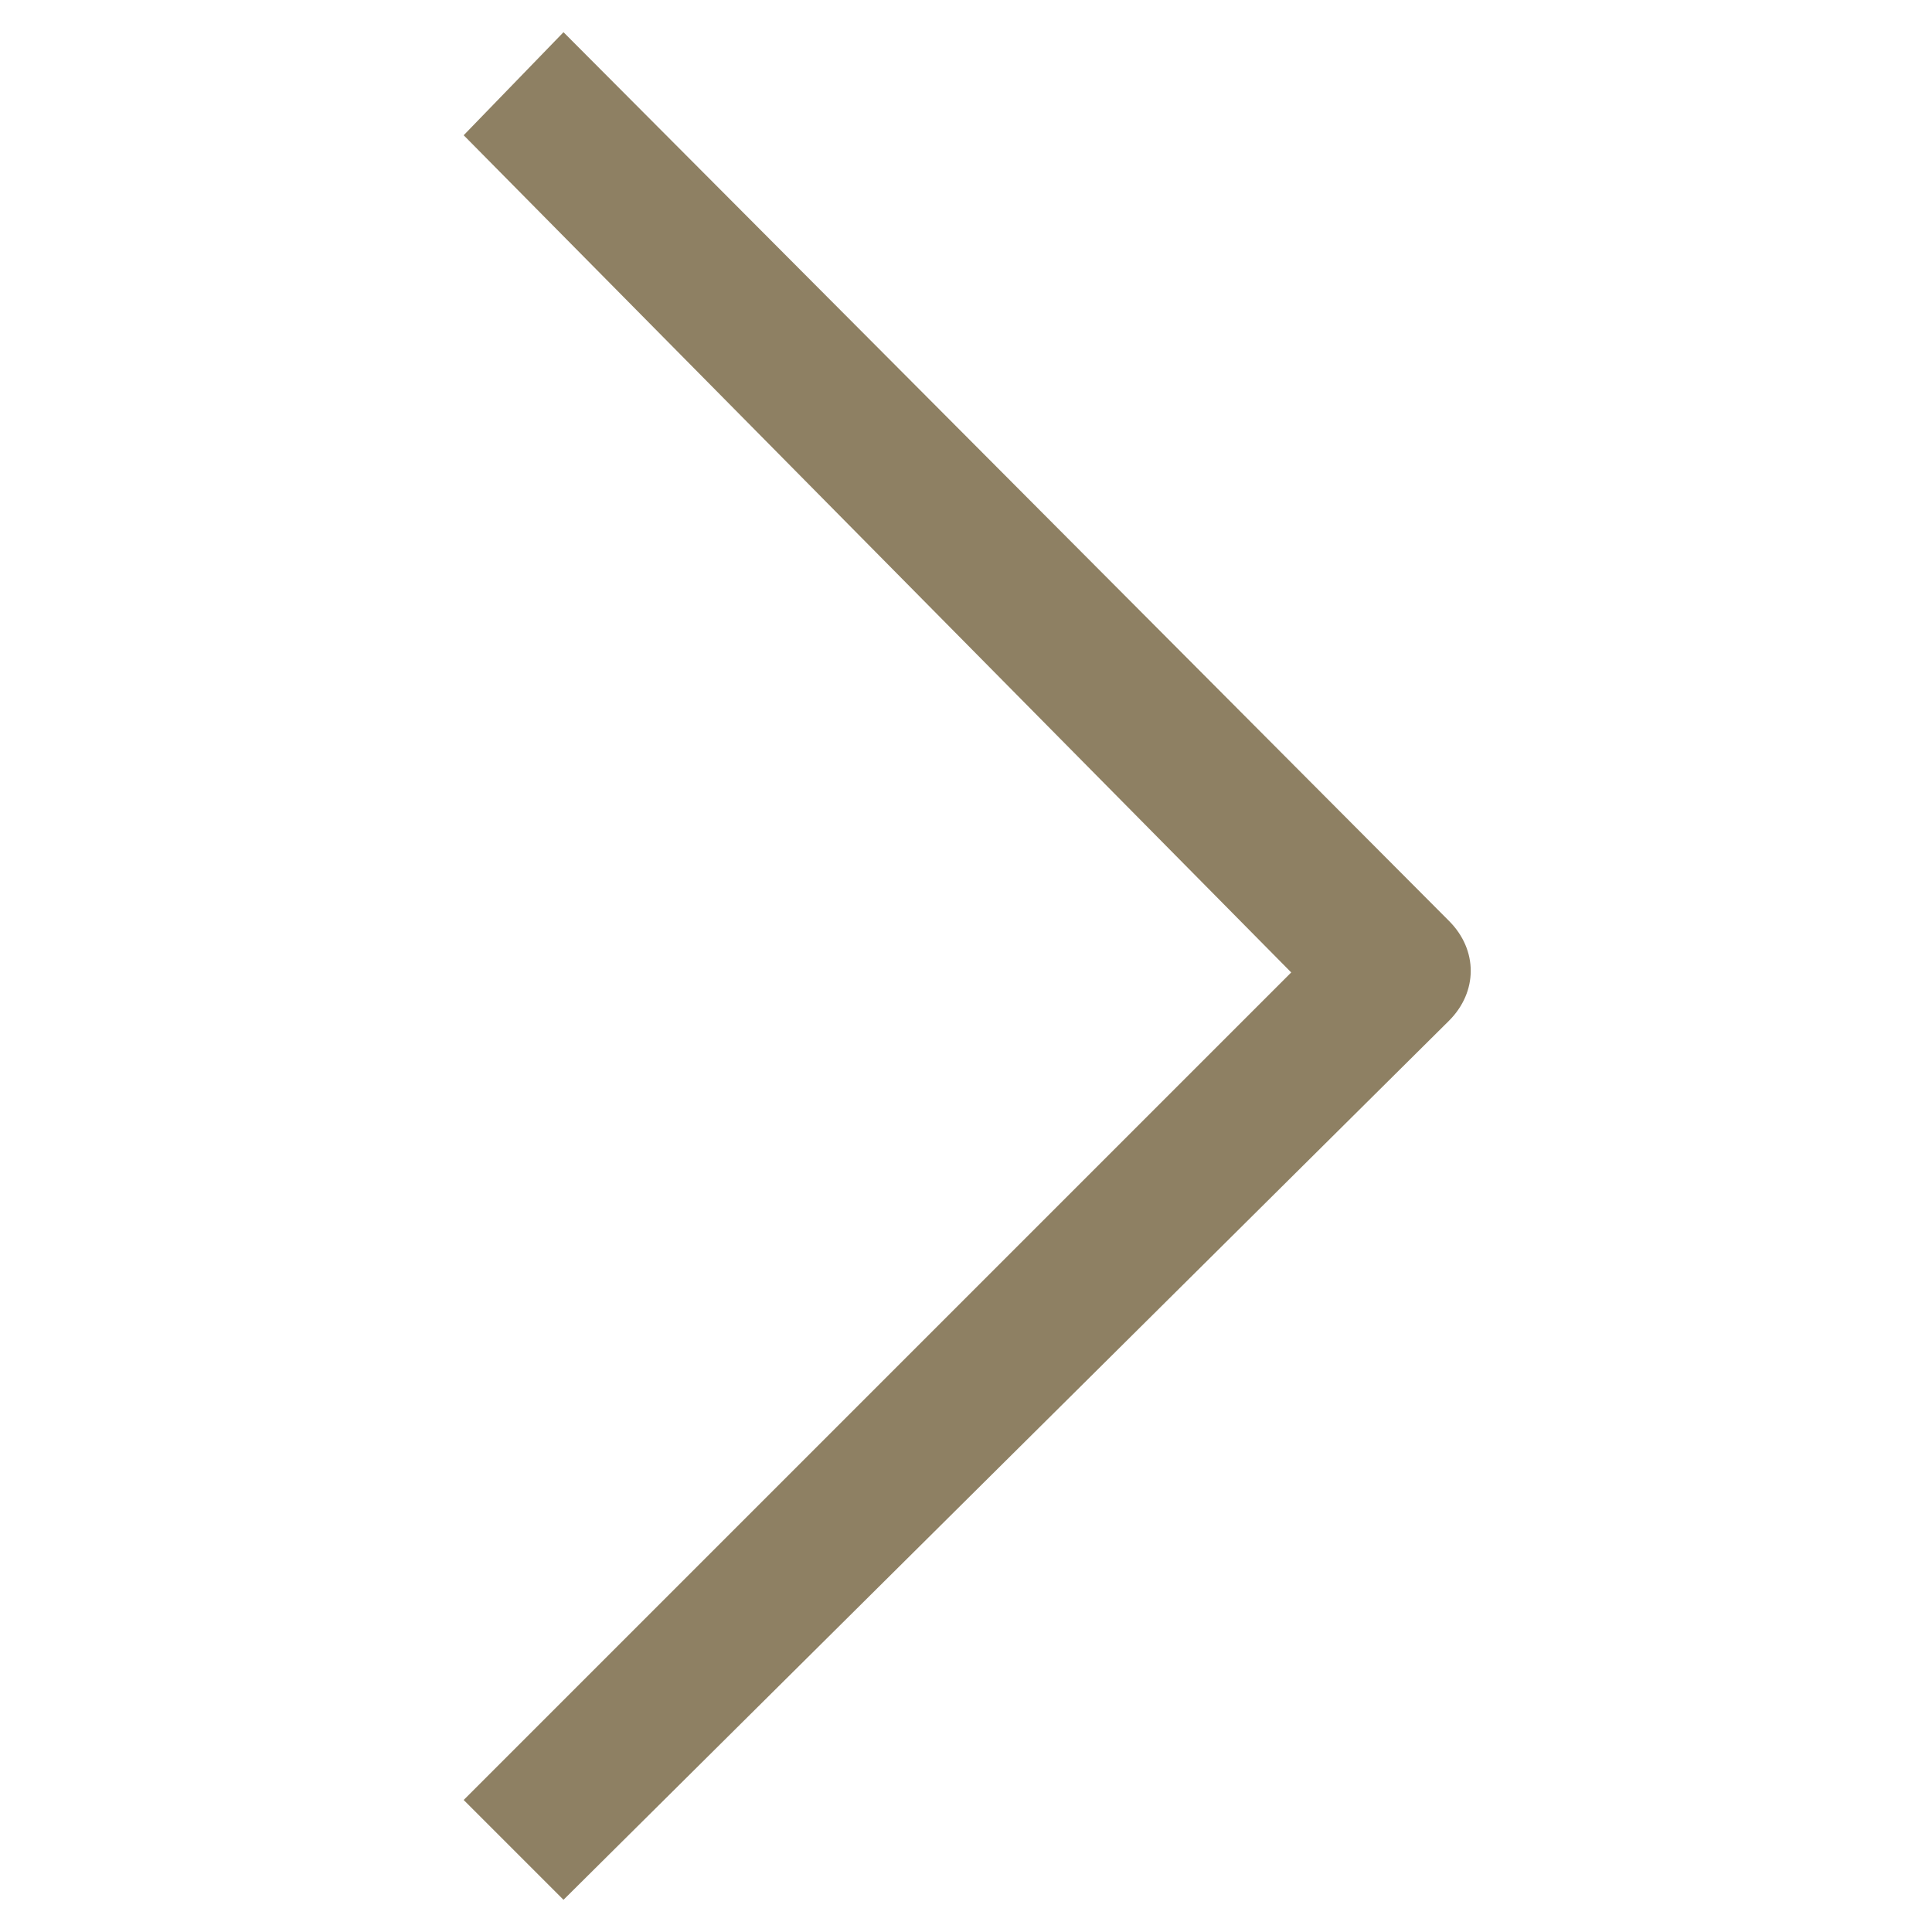
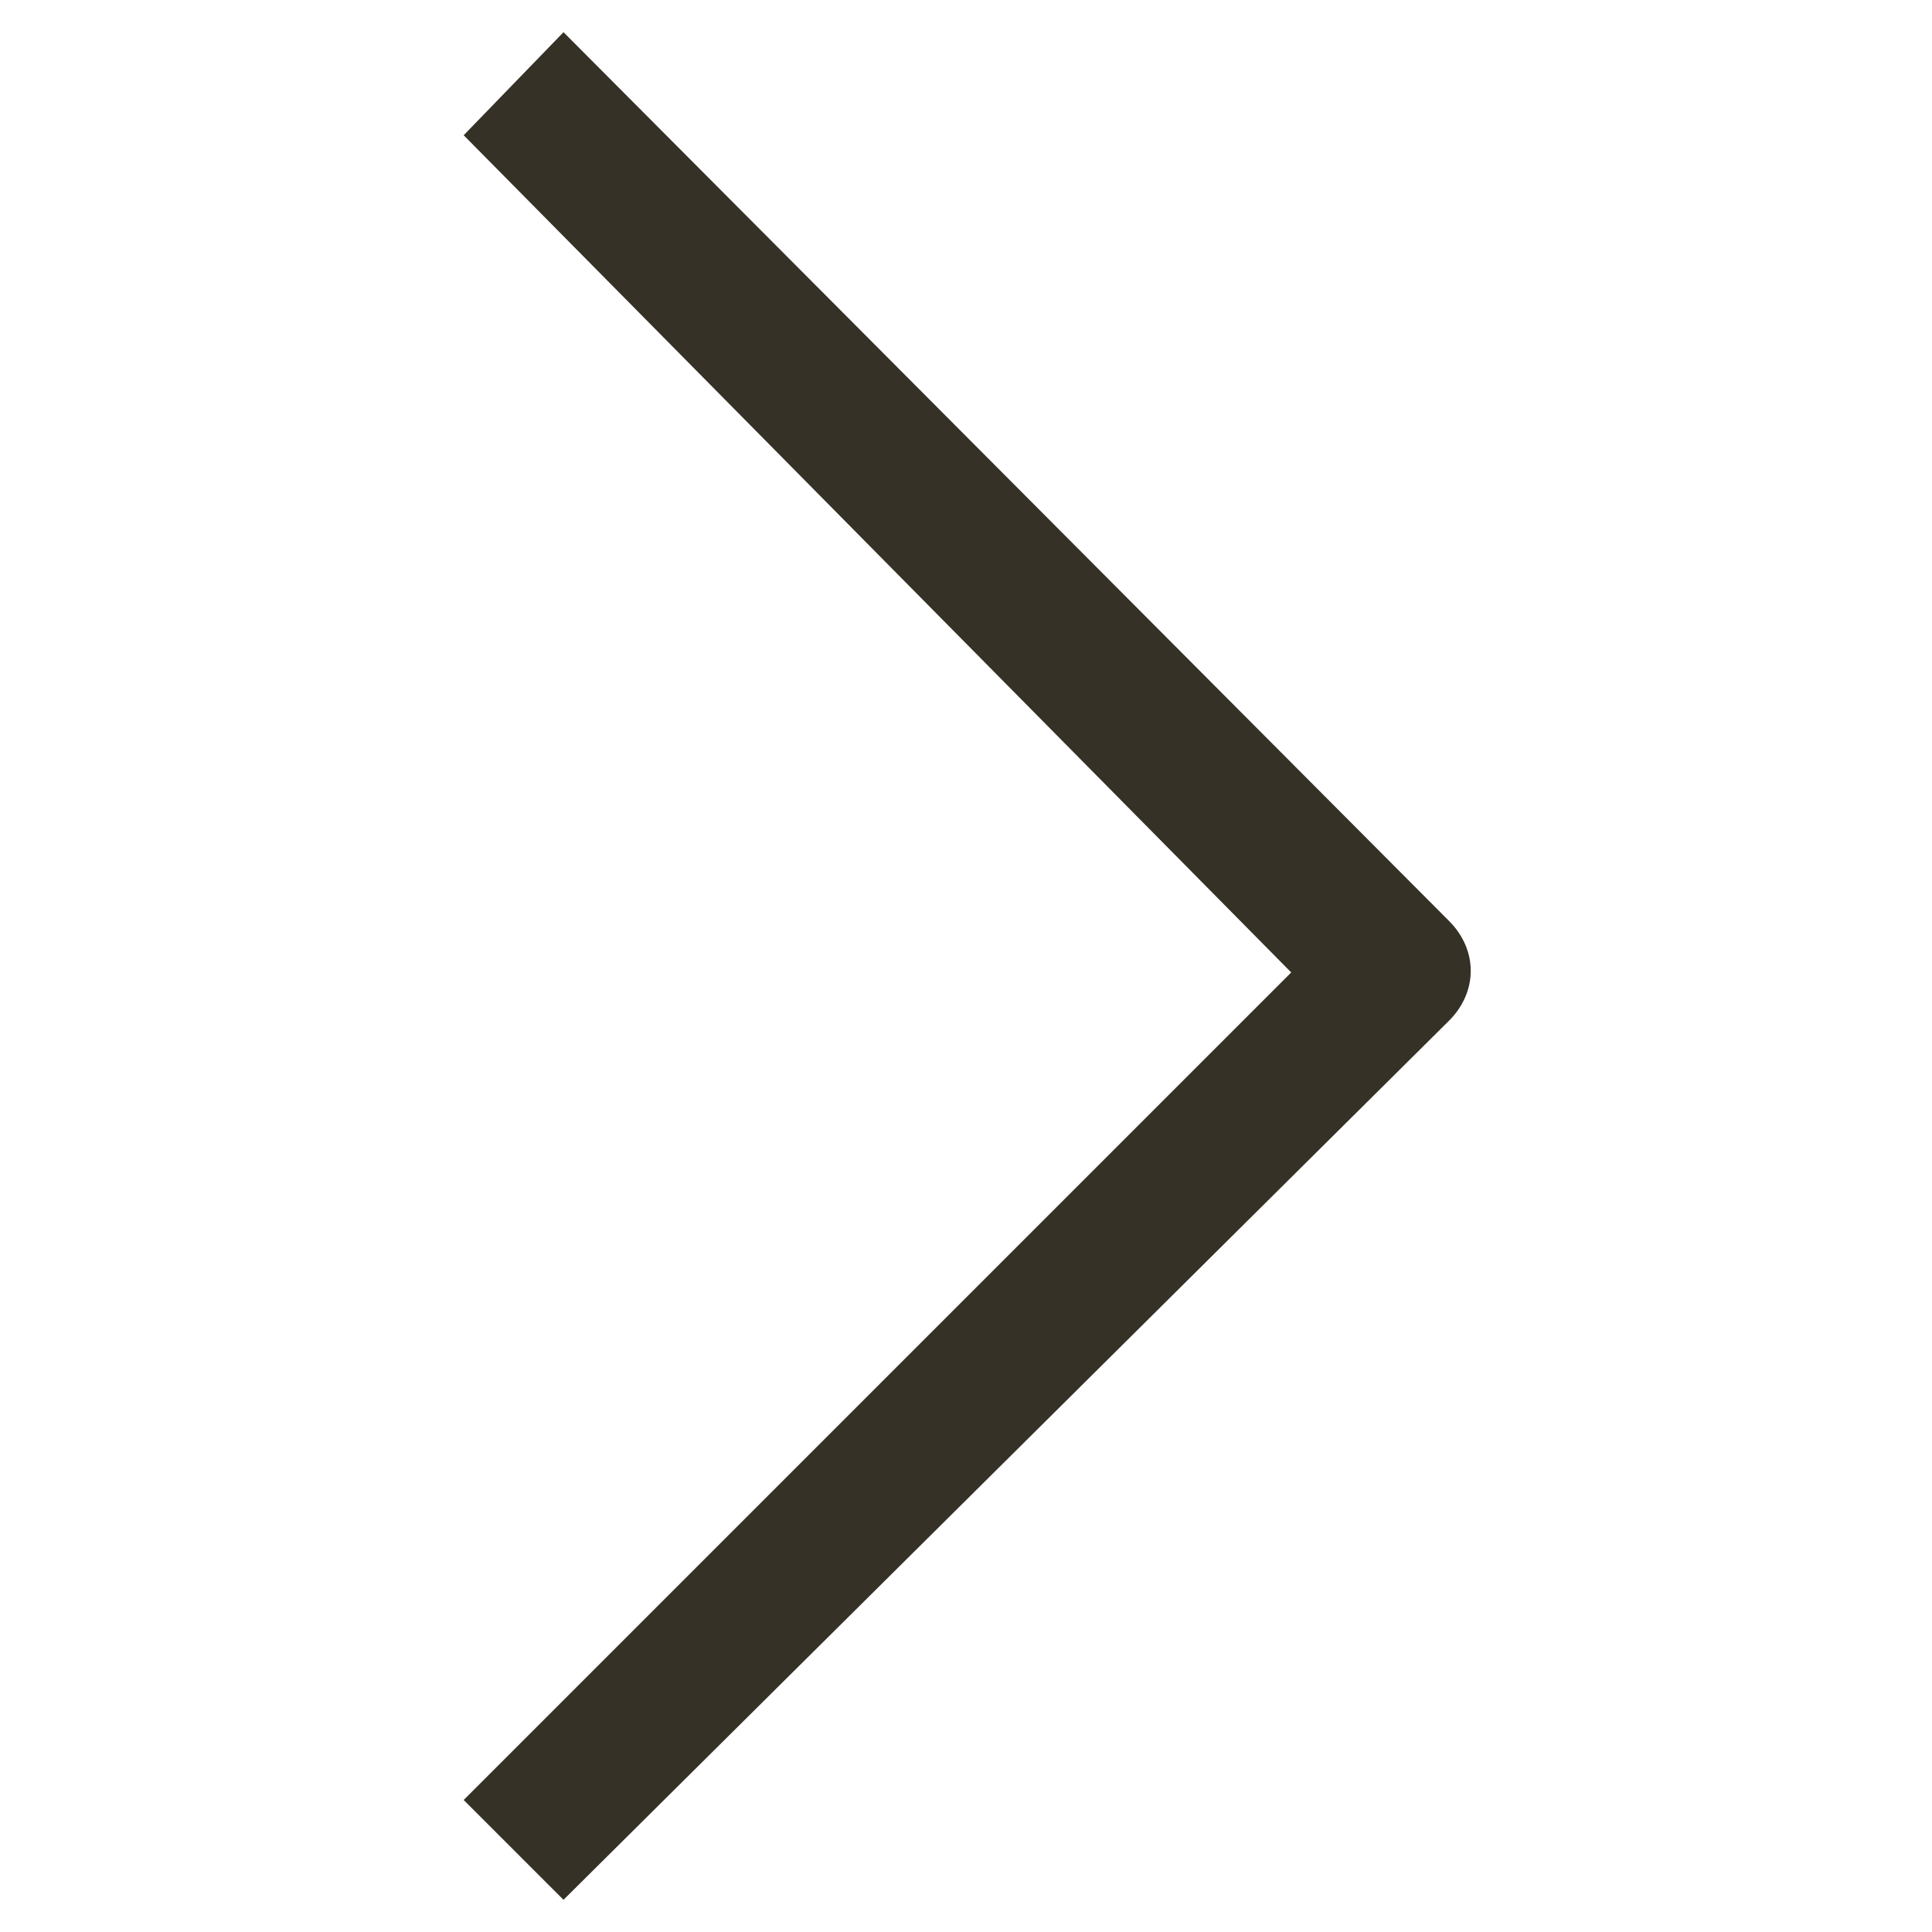
<svg xmlns="http://www.w3.org/2000/svg" version="1.1" id="Layer_1" x="0px" y="0px" viewBox="0 0 60 60" style="enable-background:new 0 0 60 60;" xml:space="preserve">
  <style type="text/css">
- 	.st0{fill:#8E8063;}
+ 	.st0{fill:#363126;}
</style>
  <g>
    <g>
      <path class="st0" d="M17.5,59l-3.1-3.1l25.7-25.7l-25.7-26L17.5,1L45,28.6c0.9,0.9,0.9,2.2,0,3.1L17.5,59z" />
    </g>
  </g>
</svg>
